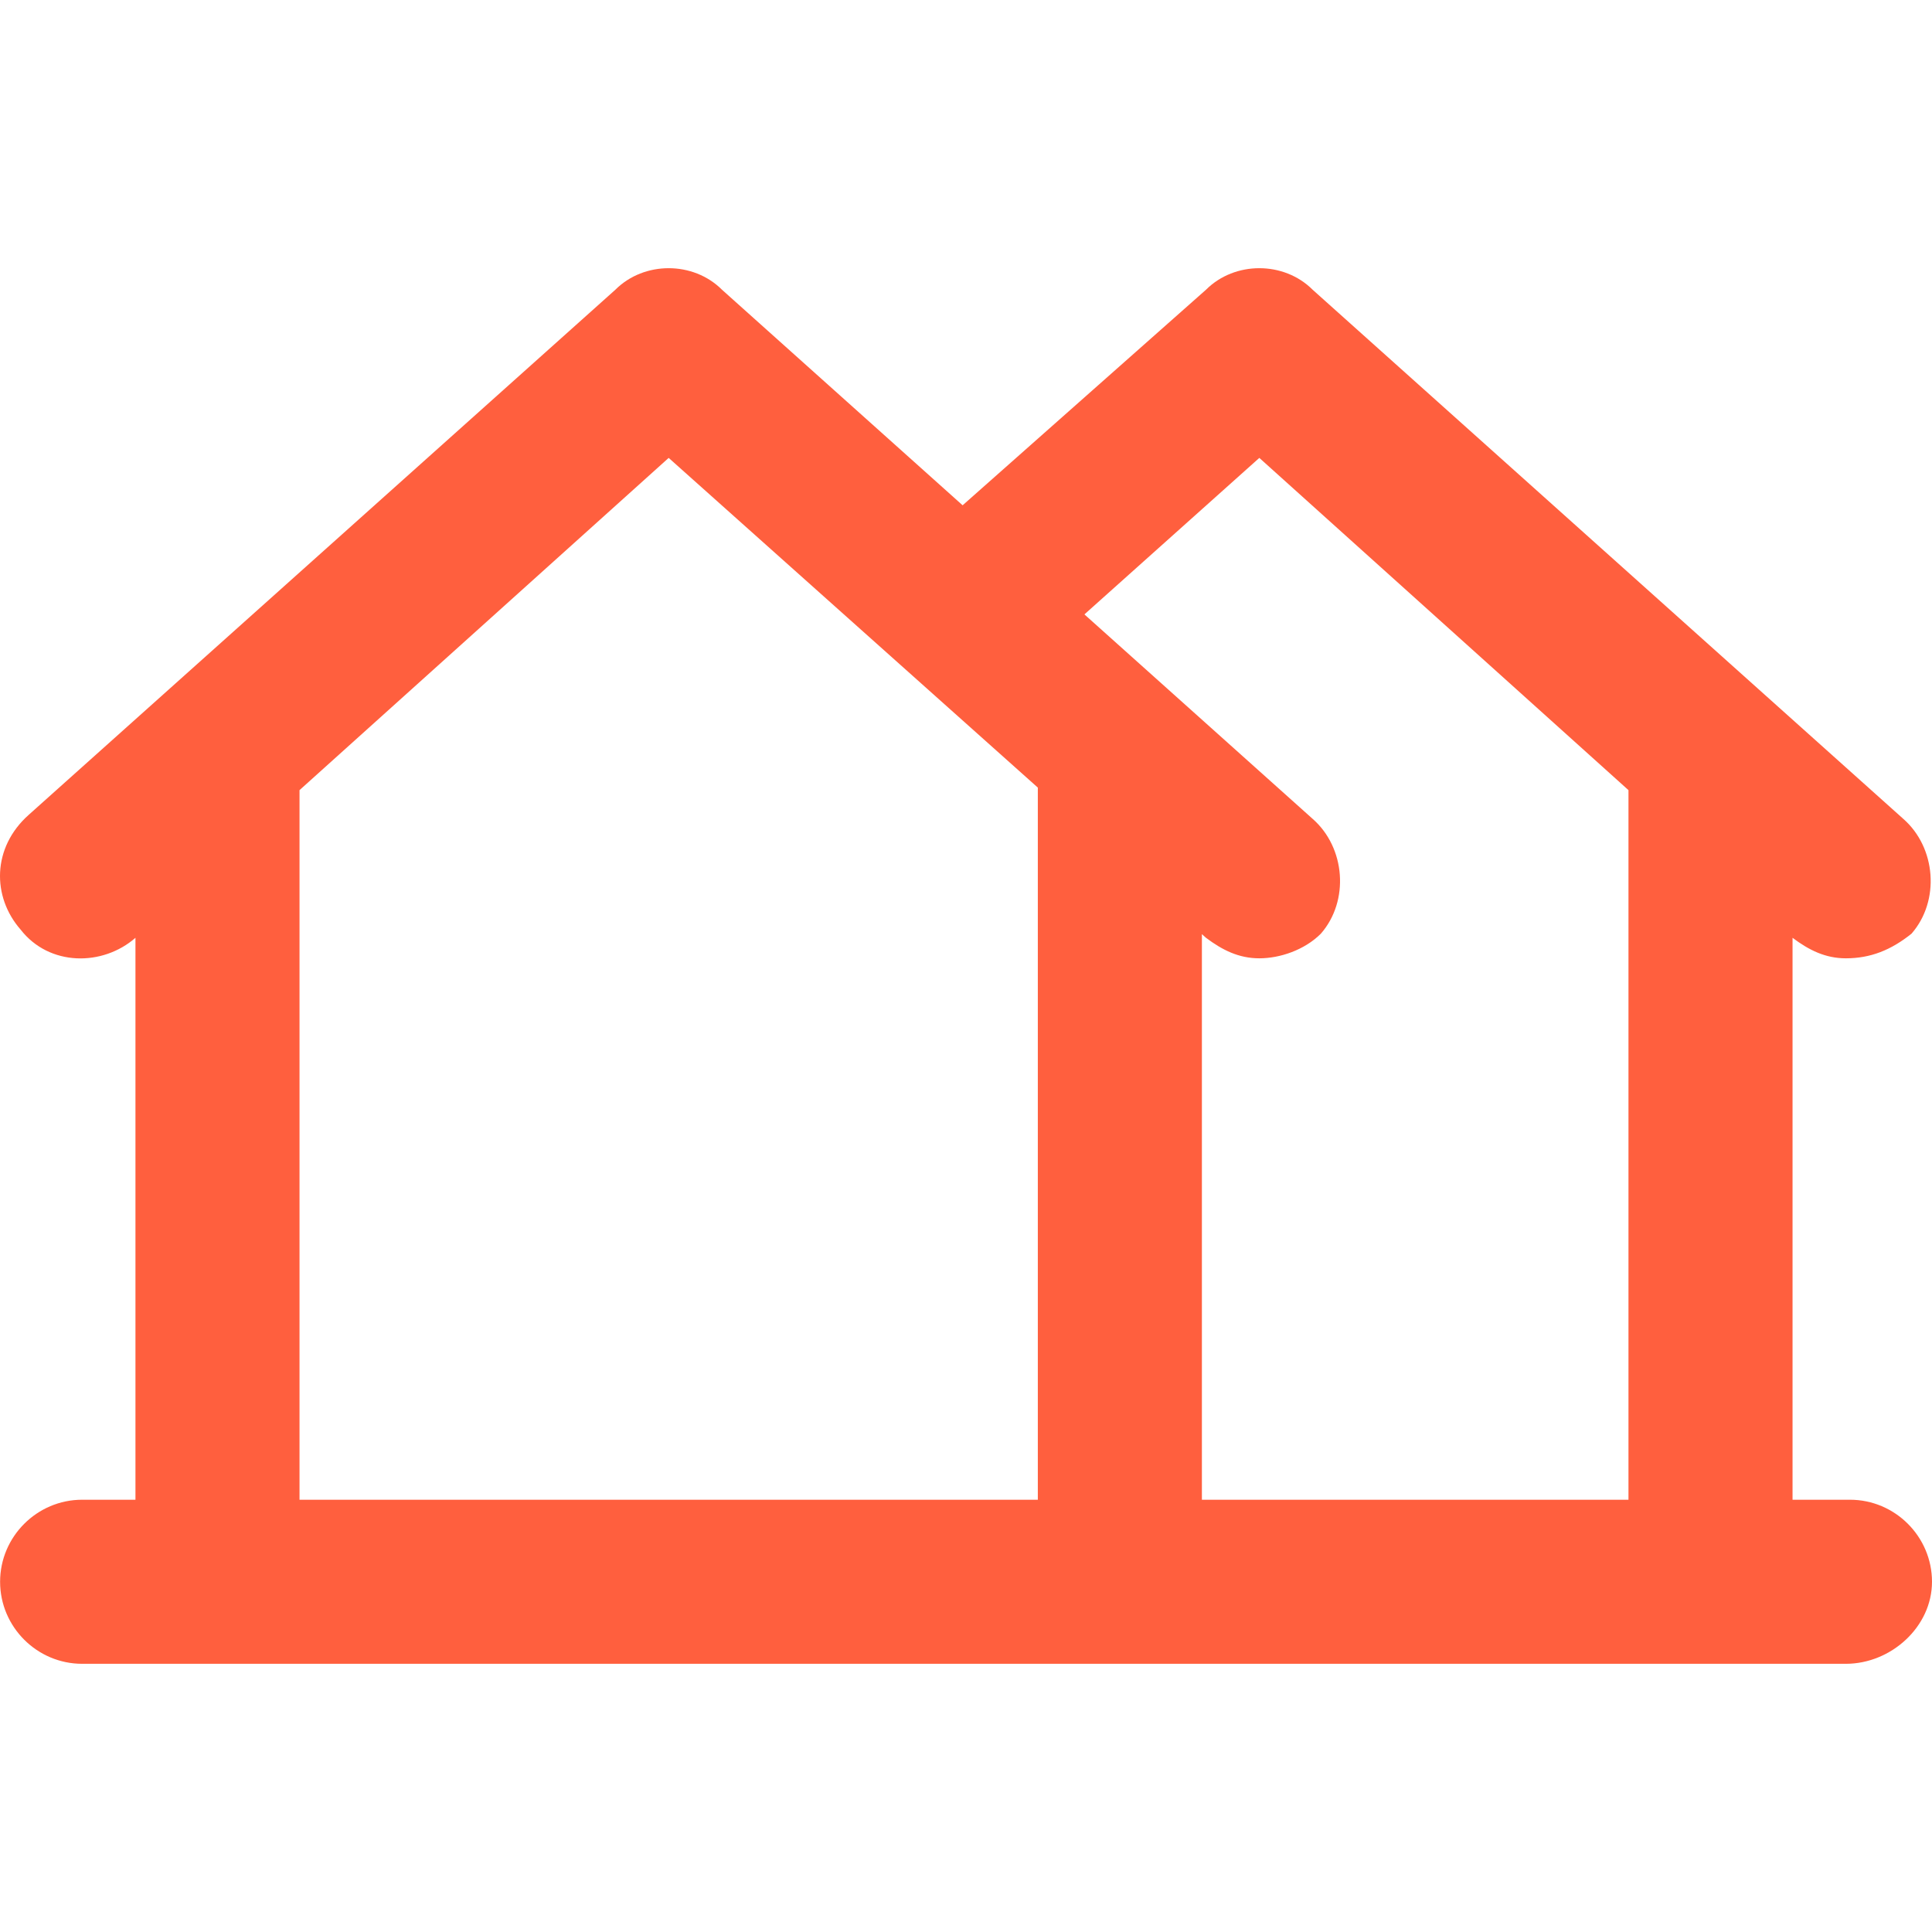
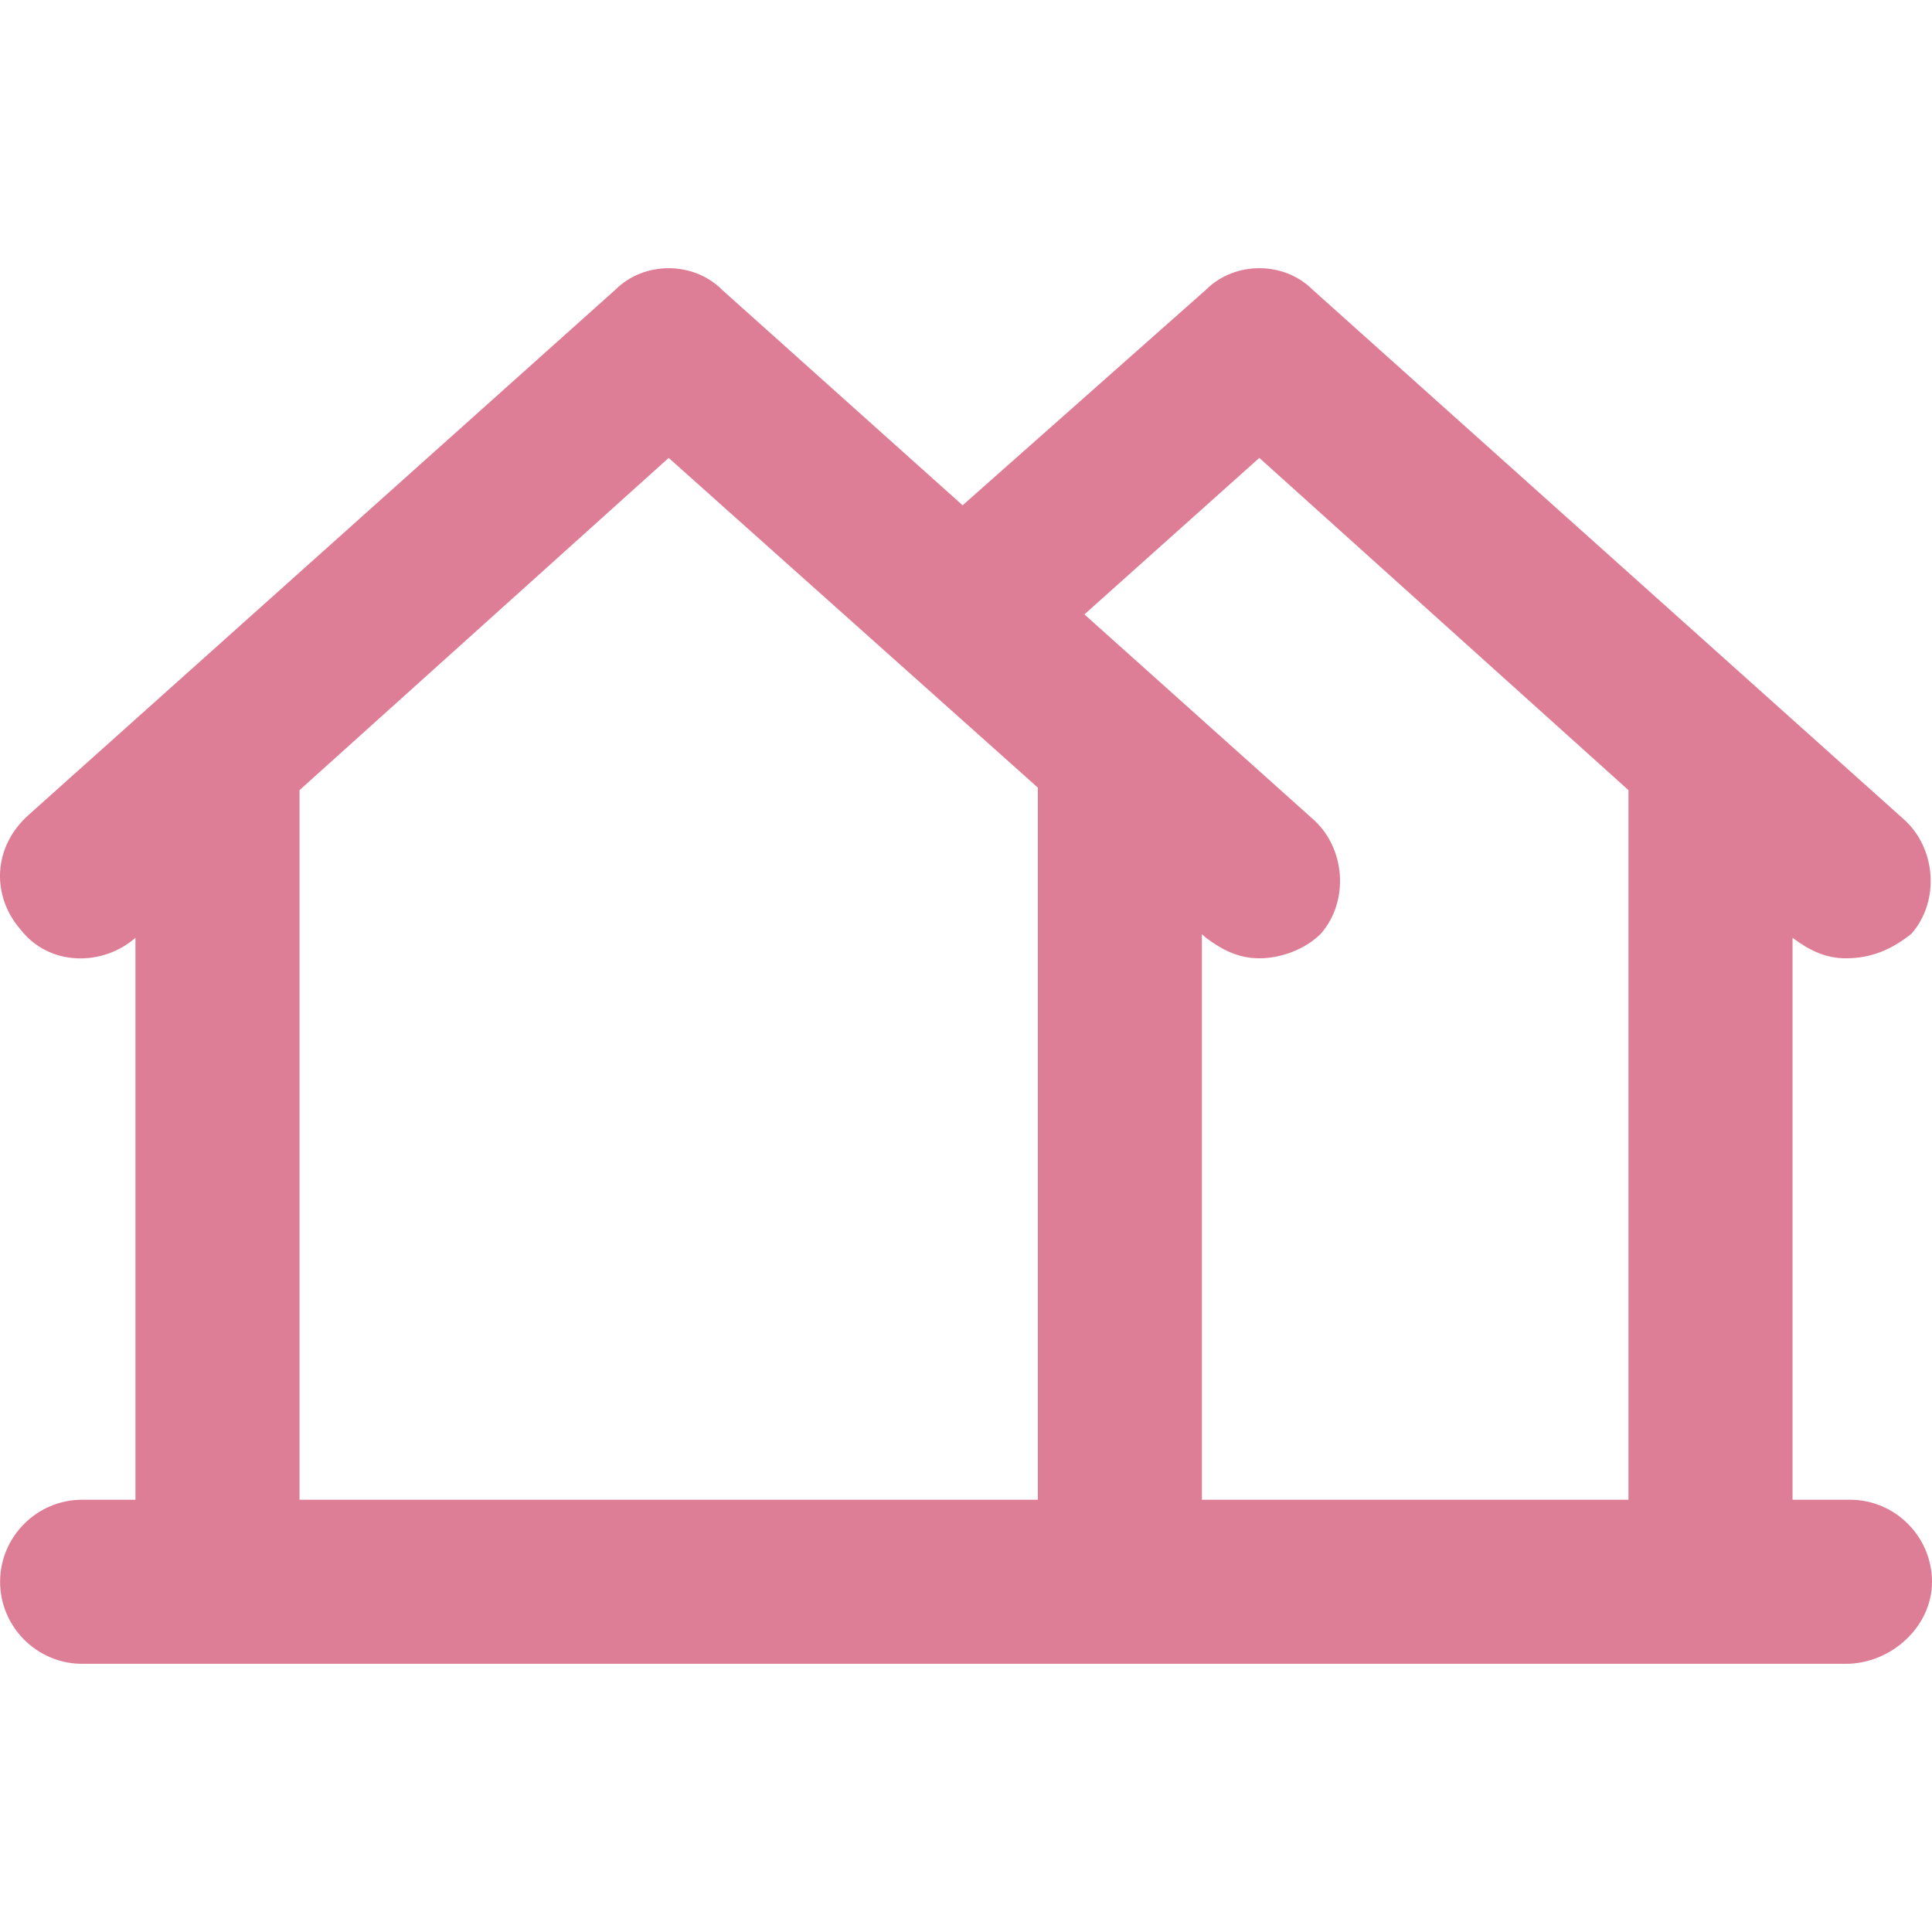
- <svg xmlns="http://www.w3.org/2000/svg" height="200px" width="200px" version="1.1" id="Layer_1" viewBox="0 0 512.004 512.004" xml:space="preserve" fill="#ff5f3e">
+ <svg xmlns="http://www.w3.org/2000/svg" height="200px" width="200px" version="1.1" id="Layer_1" viewBox="0 0 512.004 512.004" xml:space="preserve" fill="#dd7d96">
  <g id="SVGRepo_bgCarrier" stroke-width="0" />
  <g id="SVGRepo_tracerCarrier" stroke-linecap="round" stroke-linejoin="round" />
  <g id="SVGRepo_iconCarrier">
    <g>
      <g>
-         <path style="fill:#ff5f3e;" d="M490.264,397.448h-15.218V248.529c4.348,3.261,8.696,5.435,14.131,5.435 c6.522,0,11.957-2.174,17.392-6.522c7.609-8.696,6.522-22.827-2.174-30.436L347.866,76.782c-7.609-7.609-20.653-7.609-28.262,0 l-64.498,57.126l-63.769-57.126c-7.609-7.609-20.653-7.609-28.262,0L7.635,215.919c-9.783,8.696-9.783,21.74-2.174,30.436 c7.609,9.783,21.74,9.783,30.436,2.174v148.919H21.766c-11.957,0-21.74,9.783-21.74,21.74c0,11.957,9.783,21.74,21.74,21.74 h35.871h156.528h82.612h156.528h35.871c11.957,0,22.827-9.783,22.827-21.74C512.004,407.231,502.221,397.448,490.264,397.448z M79.377,209.397l97.83-88.047l97.83,87.375v188.724h-60.872H79.377V209.397z M318.517,397.448v-149.89l1.087,0.971 c4.348,3.261,8.696,5.435,14.131,5.435s11.957-2.174,16.305-6.522c7.609-8.696,6.522-22.827-2.174-30.436l-60.483-54.183 l46.352-41.473l97.83,88.047v188.051H318.517z" />
+         <path style="fill:#dd7d96;" d="M490.264,397.448h-15.218V248.529c4.348,3.261,8.696,5.435,14.131,5.435 c6.522,0,11.957-2.174,17.392-6.522c7.609-8.696,6.522-22.827-2.174-30.436L347.866,76.782c-7.609-7.609-20.653-7.609-28.262,0 l-64.498,57.126l-63.769-57.126c-7.609-7.609-20.653-7.609-28.262,0L7.635,215.919c-9.783,8.696-9.783,21.74-2.174,30.436 c7.609,9.783,21.74,9.783,30.436,2.174v148.919H21.766c-11.957,0-21.74,9.783-21.74,21.74c0,11.957,9.783,21.74,21.74,21.74 h35.871h156.528h82.612h156.528h35.871c11.957,0,22.827-9.783,22.827-21.74C512.004,407.231,502.221,397.448,490.264,397.448z M79.377,209.397l97.83-88.047l97.83,87.375v188.724h-60.872H79.377V209.397z M318.517,397.448v-149.89l1.087,0.971 c4.348,3.261,8.696,5.435,14.131,5.435s11.957-2.174,16.305-6.522c7.609-8.696,6.522-22.827-2.174-30.436l-60.483-54.183 l46.352-41.473l97.83,88.047v188.051H318.517z" />
      </g>
    </g>
  </g>
</svg>
